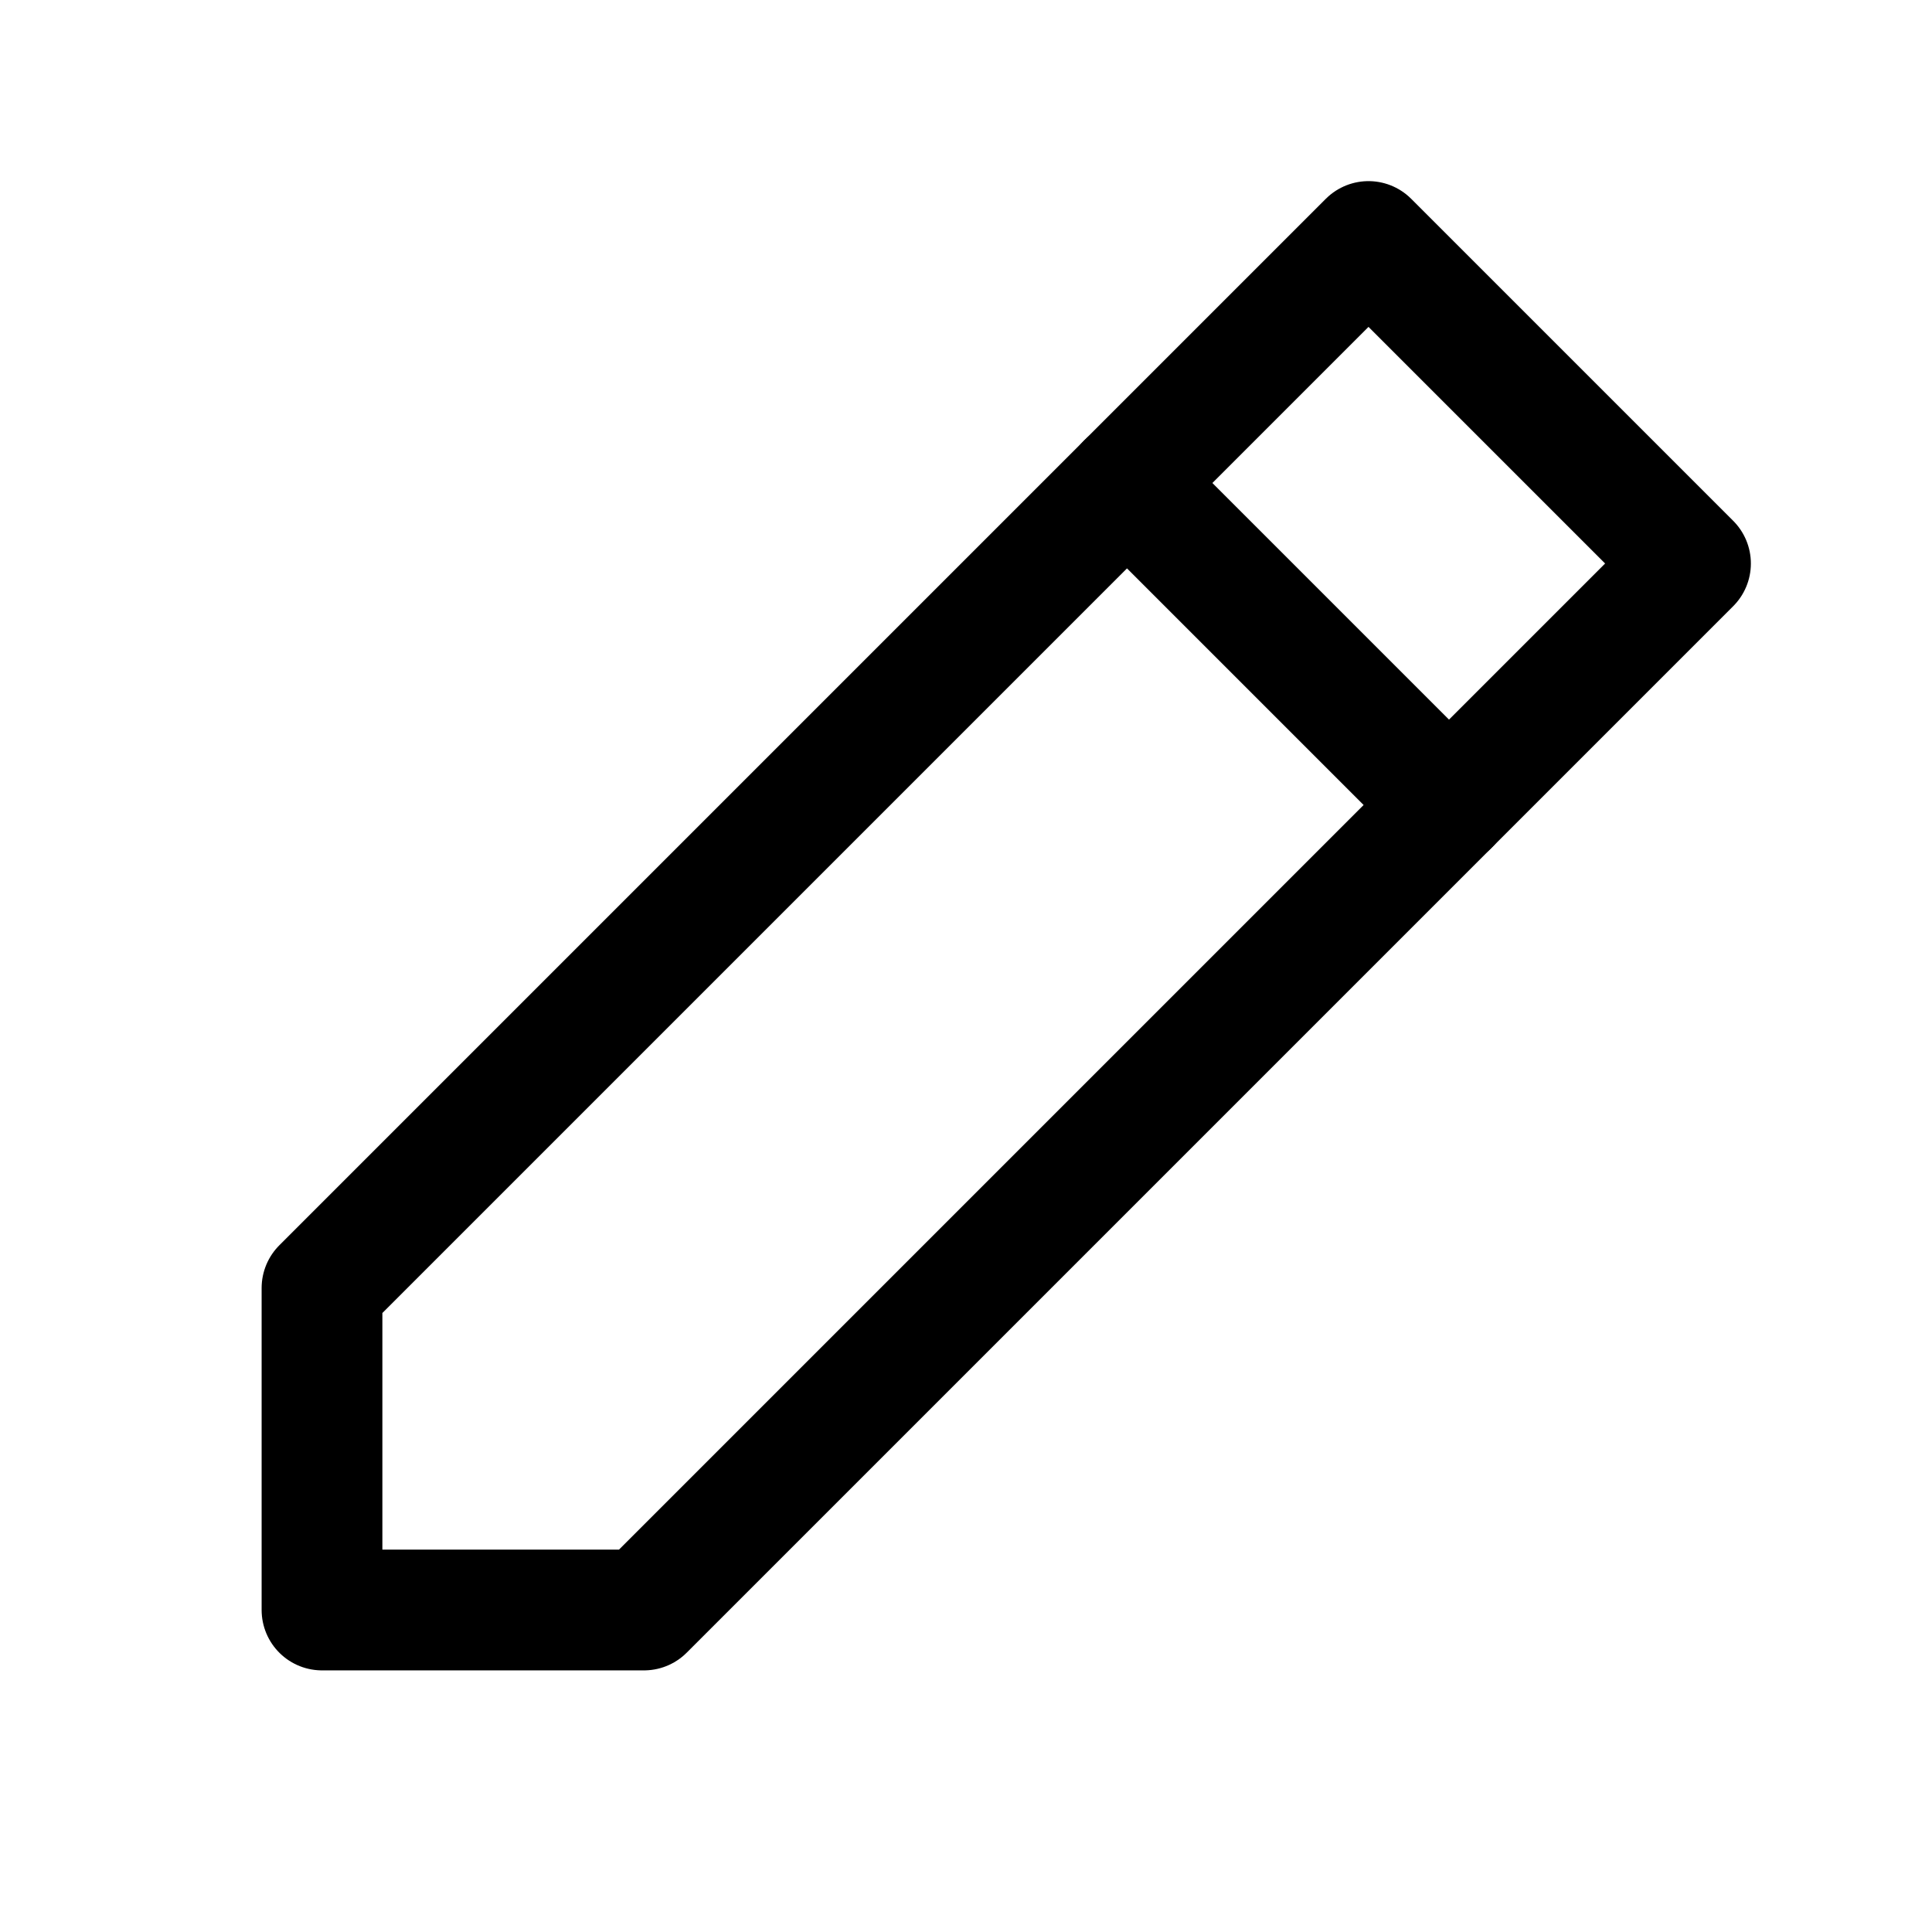
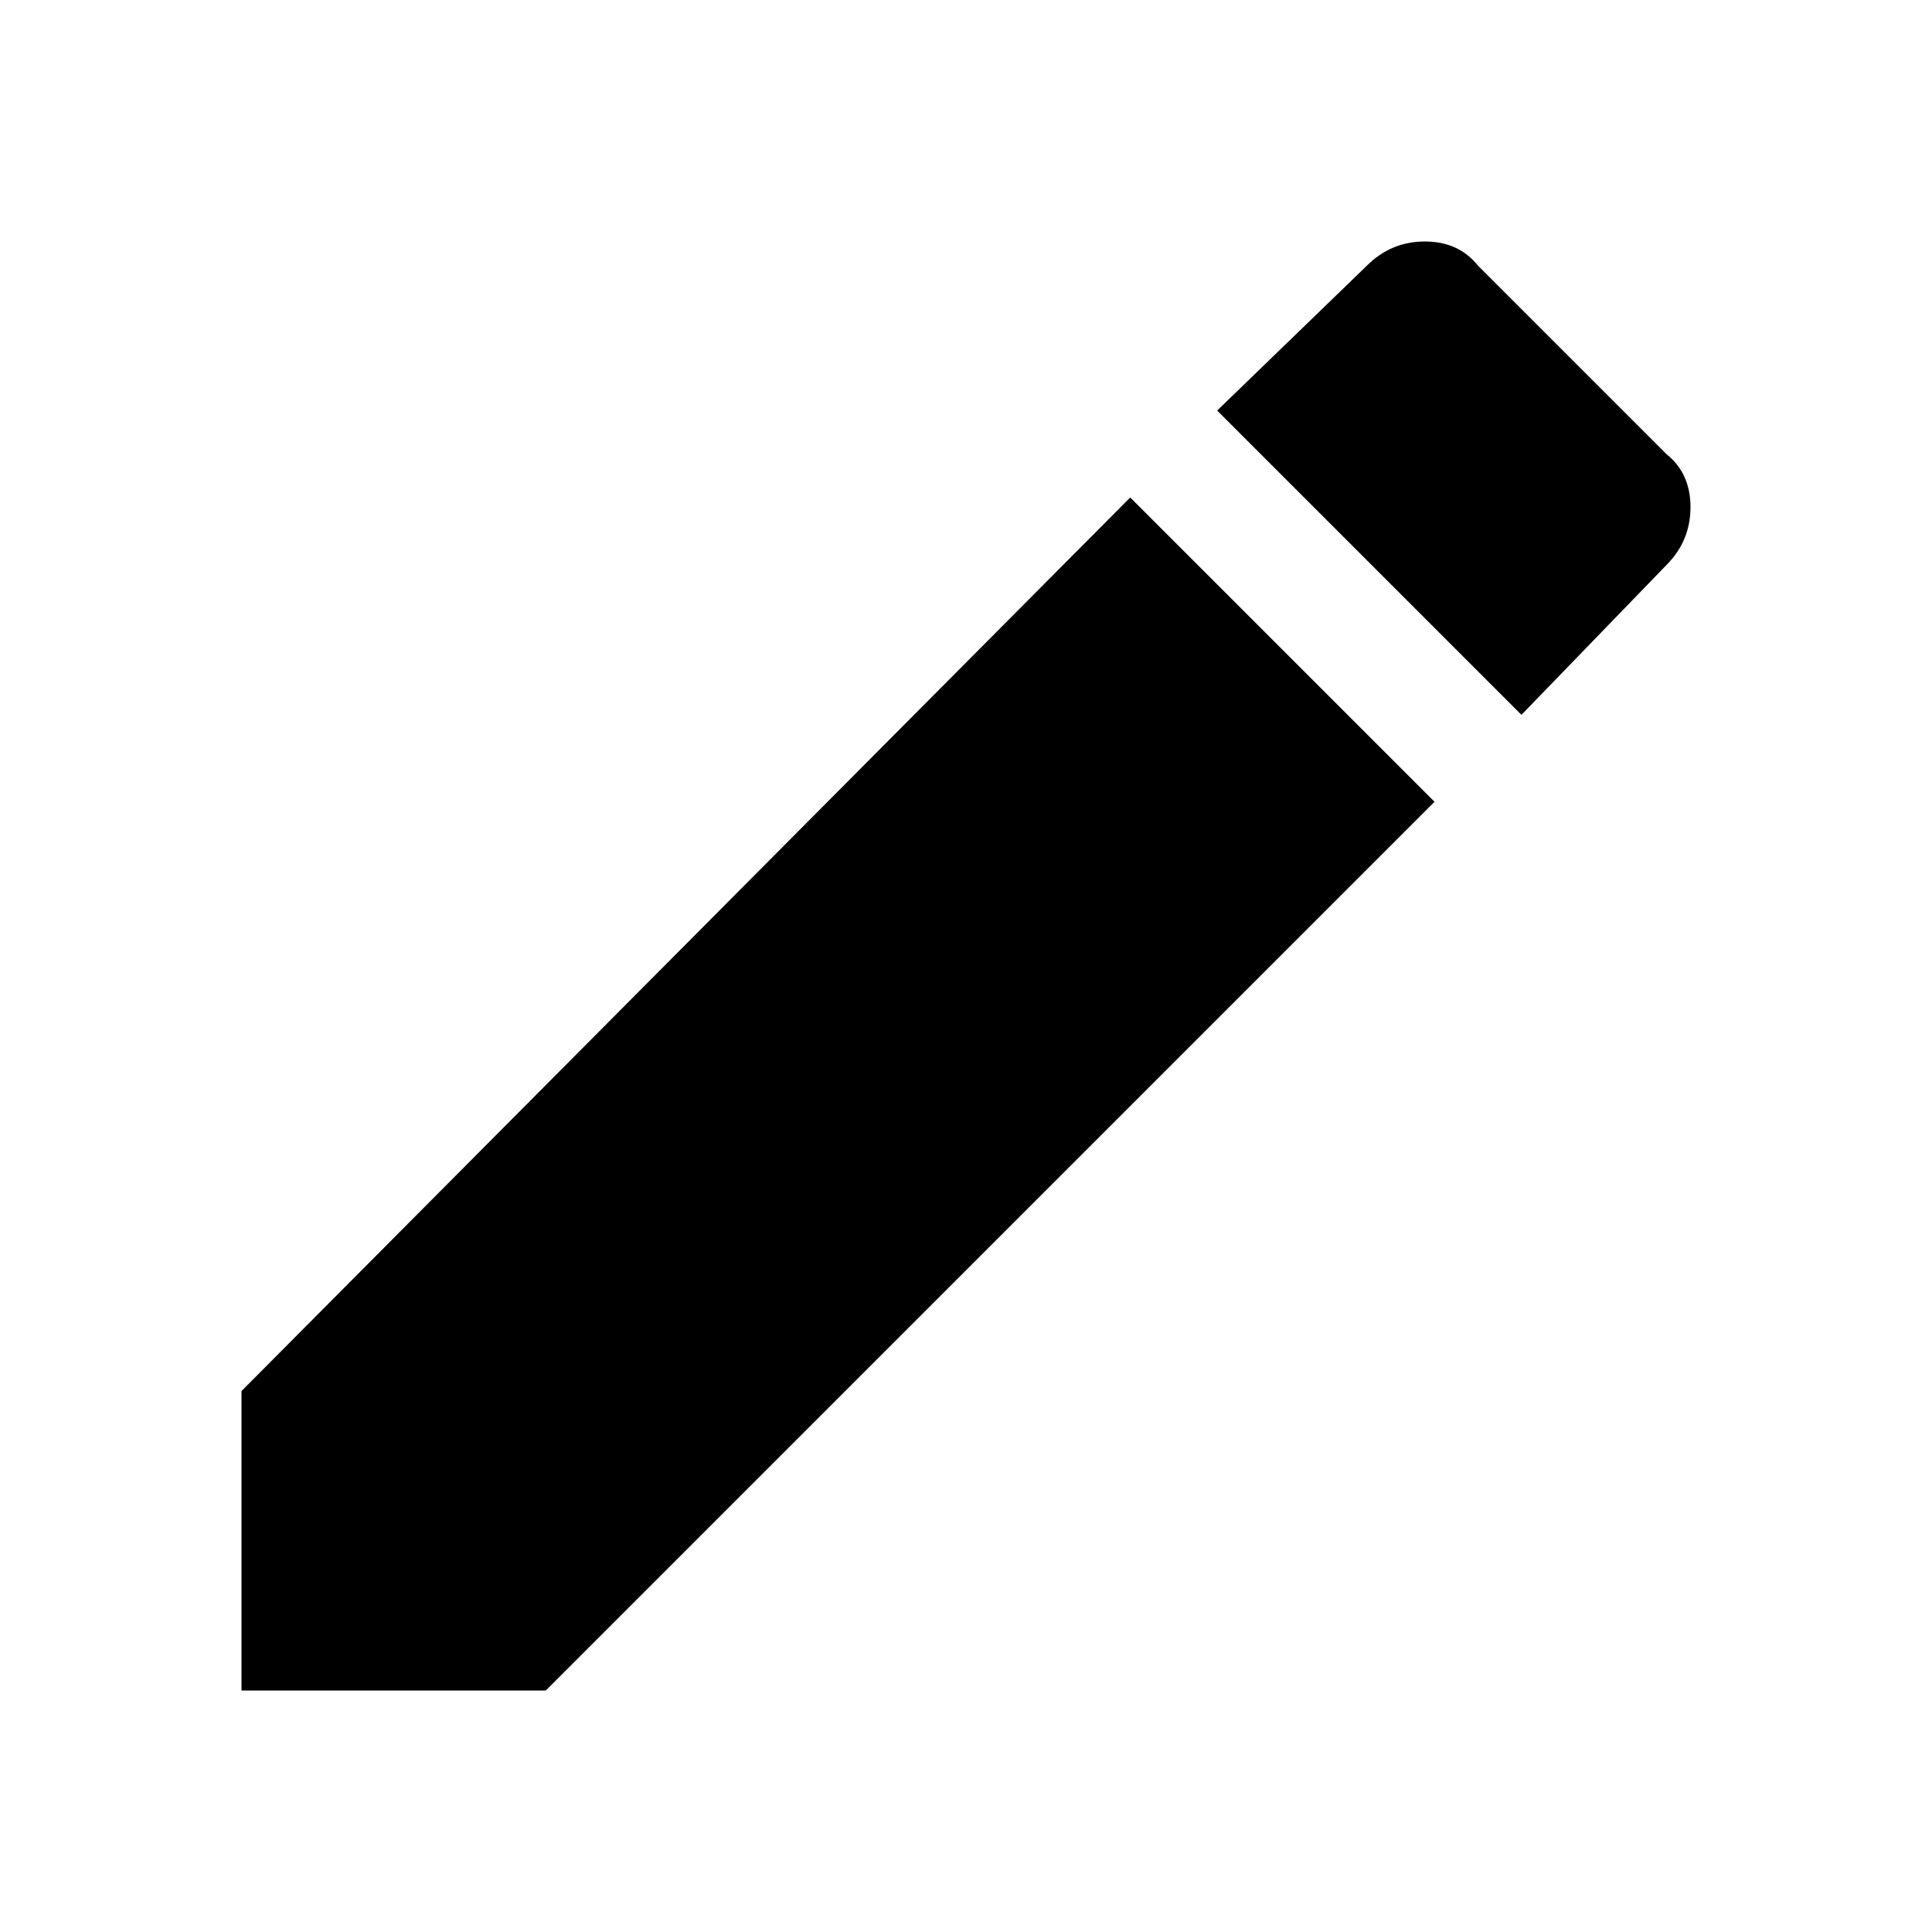
- <svg xmlns="http://www.w3.org/2000/svg" width="24" height="24" viewBox="0 0 24 24" fill="none">
-   <path d="M4 20V16L17 3L21 7L8 20H4Z" stroke="currentColor" stroke-width="1.5" stroke-miterlimit="10" stroke-linecap="round" stroke-linejoin="round" />
-   <path d="M14 6L18 10" stroke="currentColor" stroke-width="1.5" stroke-miterlimit="10" stroke-linecap="round" stroke-linejoin="round" />
+ <svg fill="currentColor" height="20" width="20" viewBox="0 0 40 40" aria-hidden="true">
+   <g>
+     <path d="m34.5 11.7l-3 3.1-6.3-6.3 3.1-3q0.5-0.5 1.2-0.5t1.1 0.5l3.9 3.9q0.5 0.4 0.5 1.1t-0.5 1.2z m-29.5 17.1l18.4-18.5 6.3 6.3-18.4 18.4h-6.3v-6.2z" />
+   </g>
</svg>
